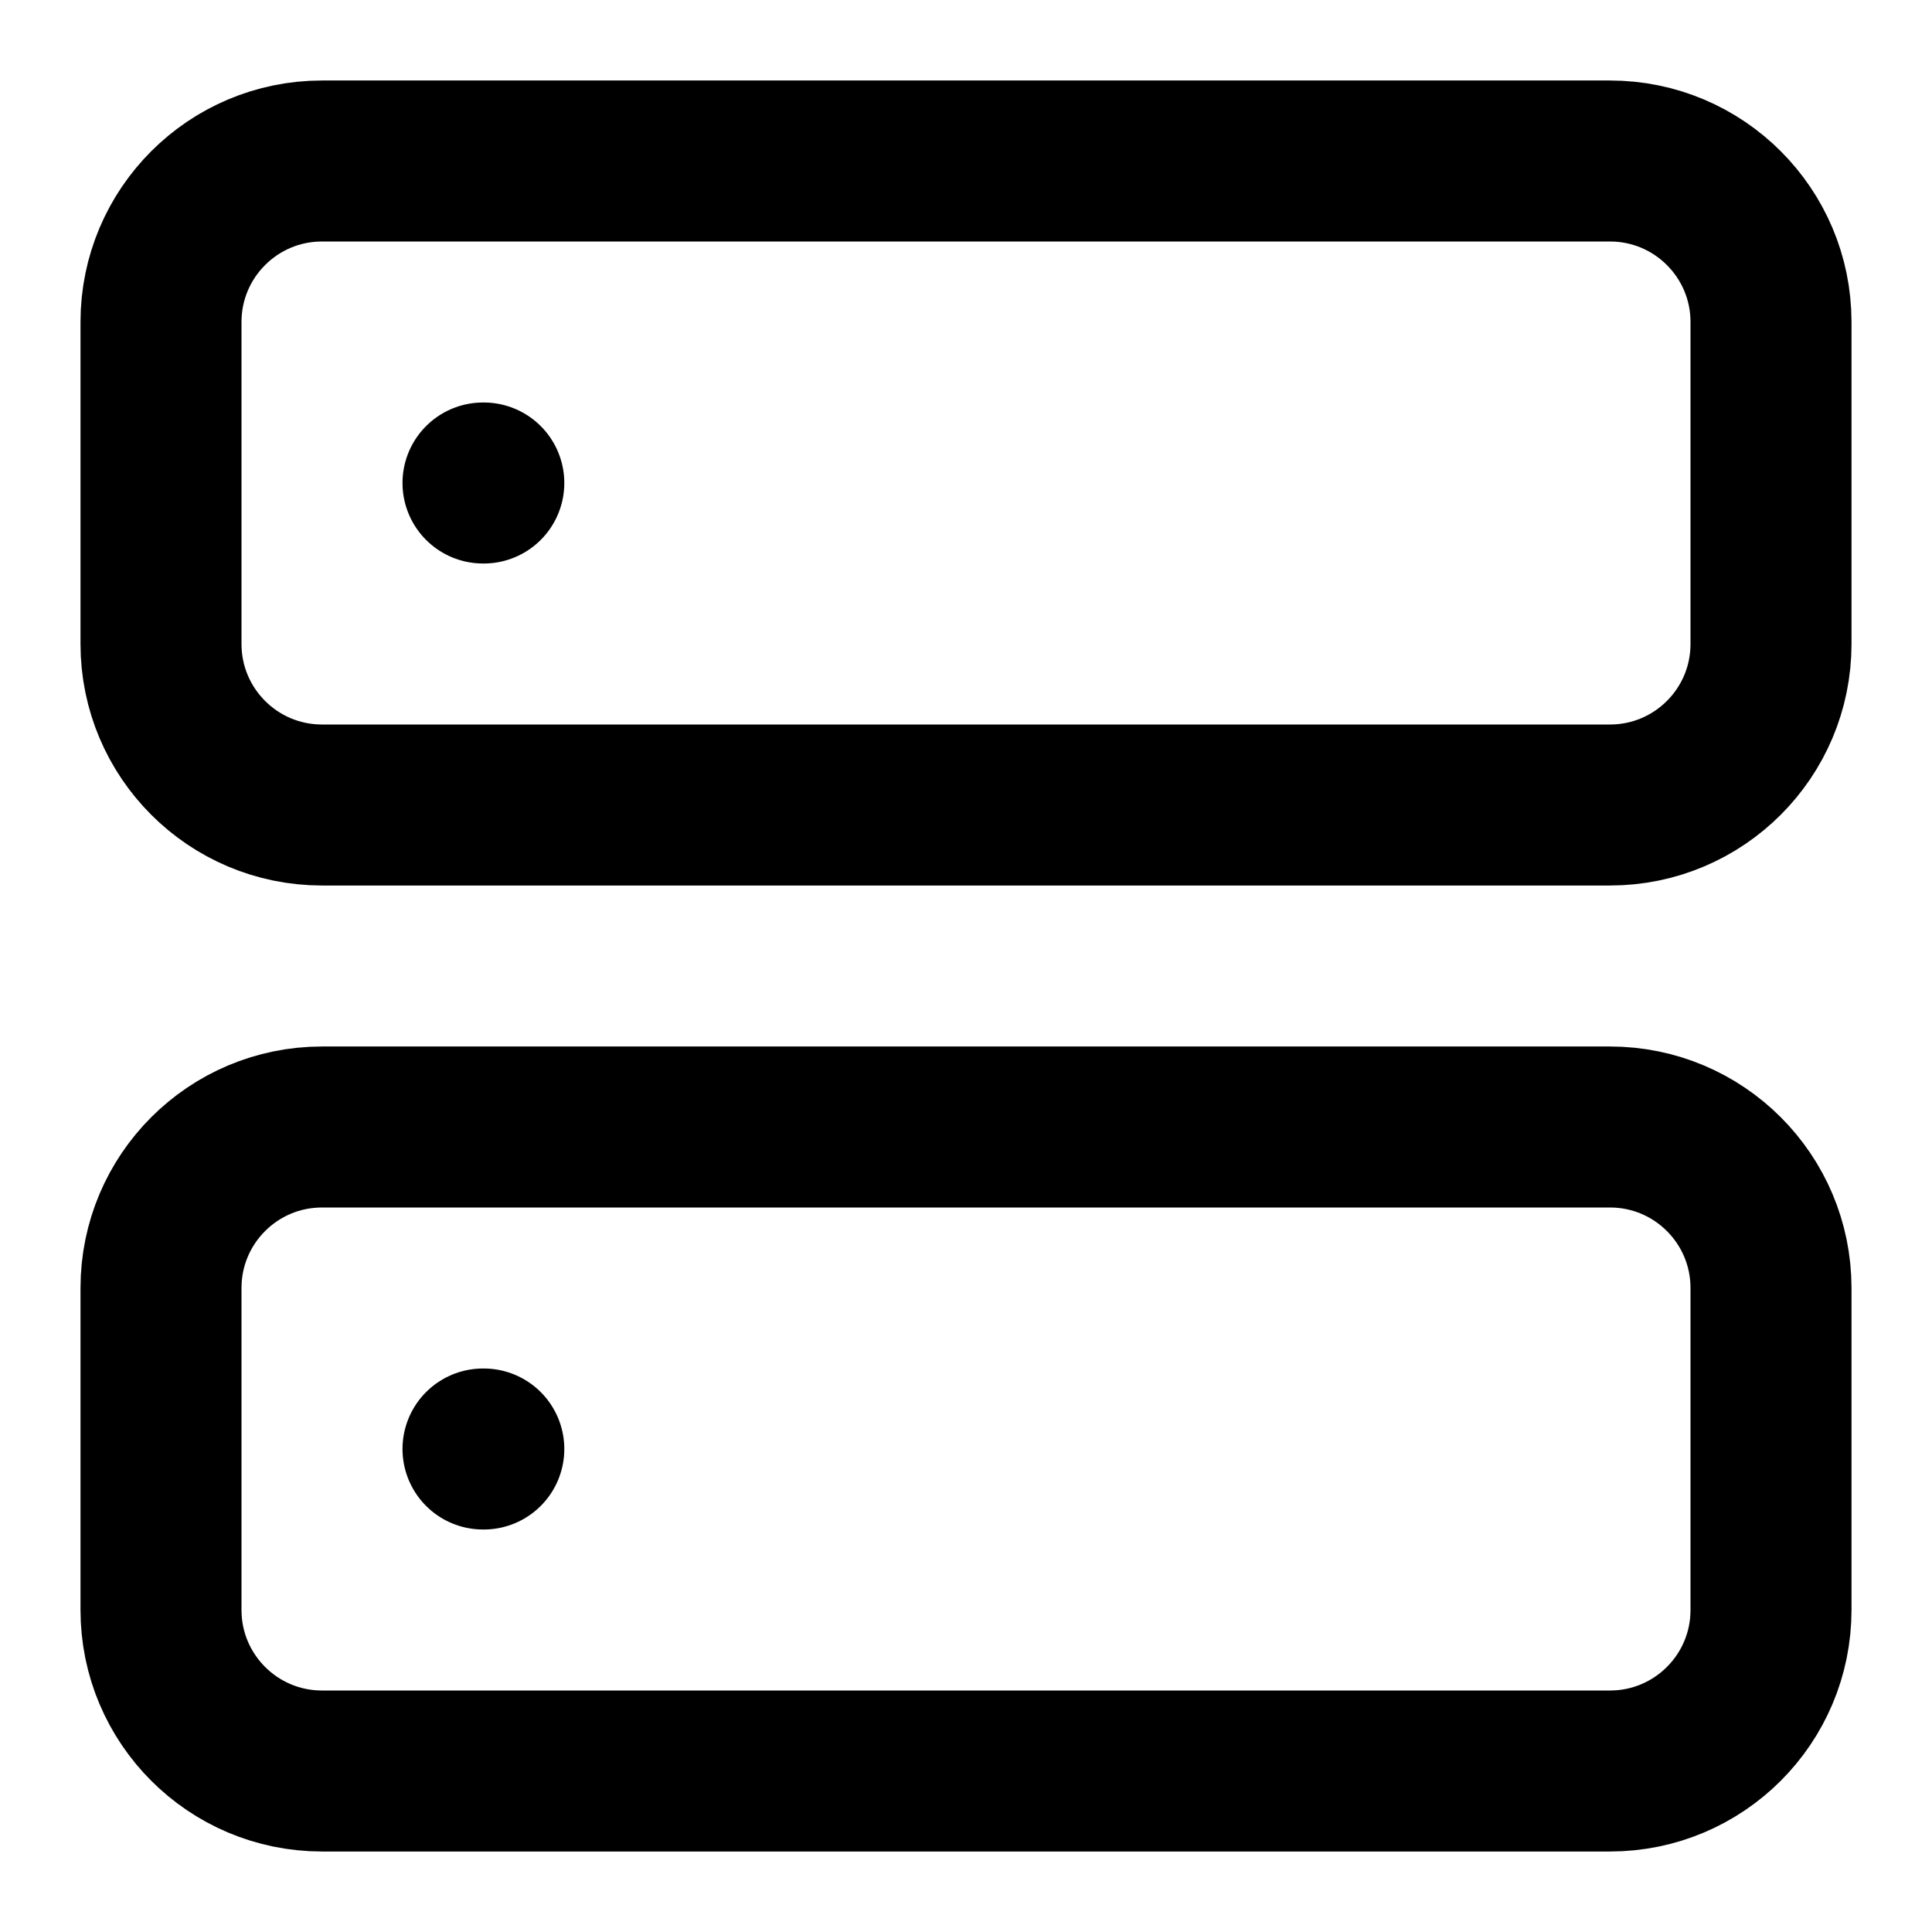
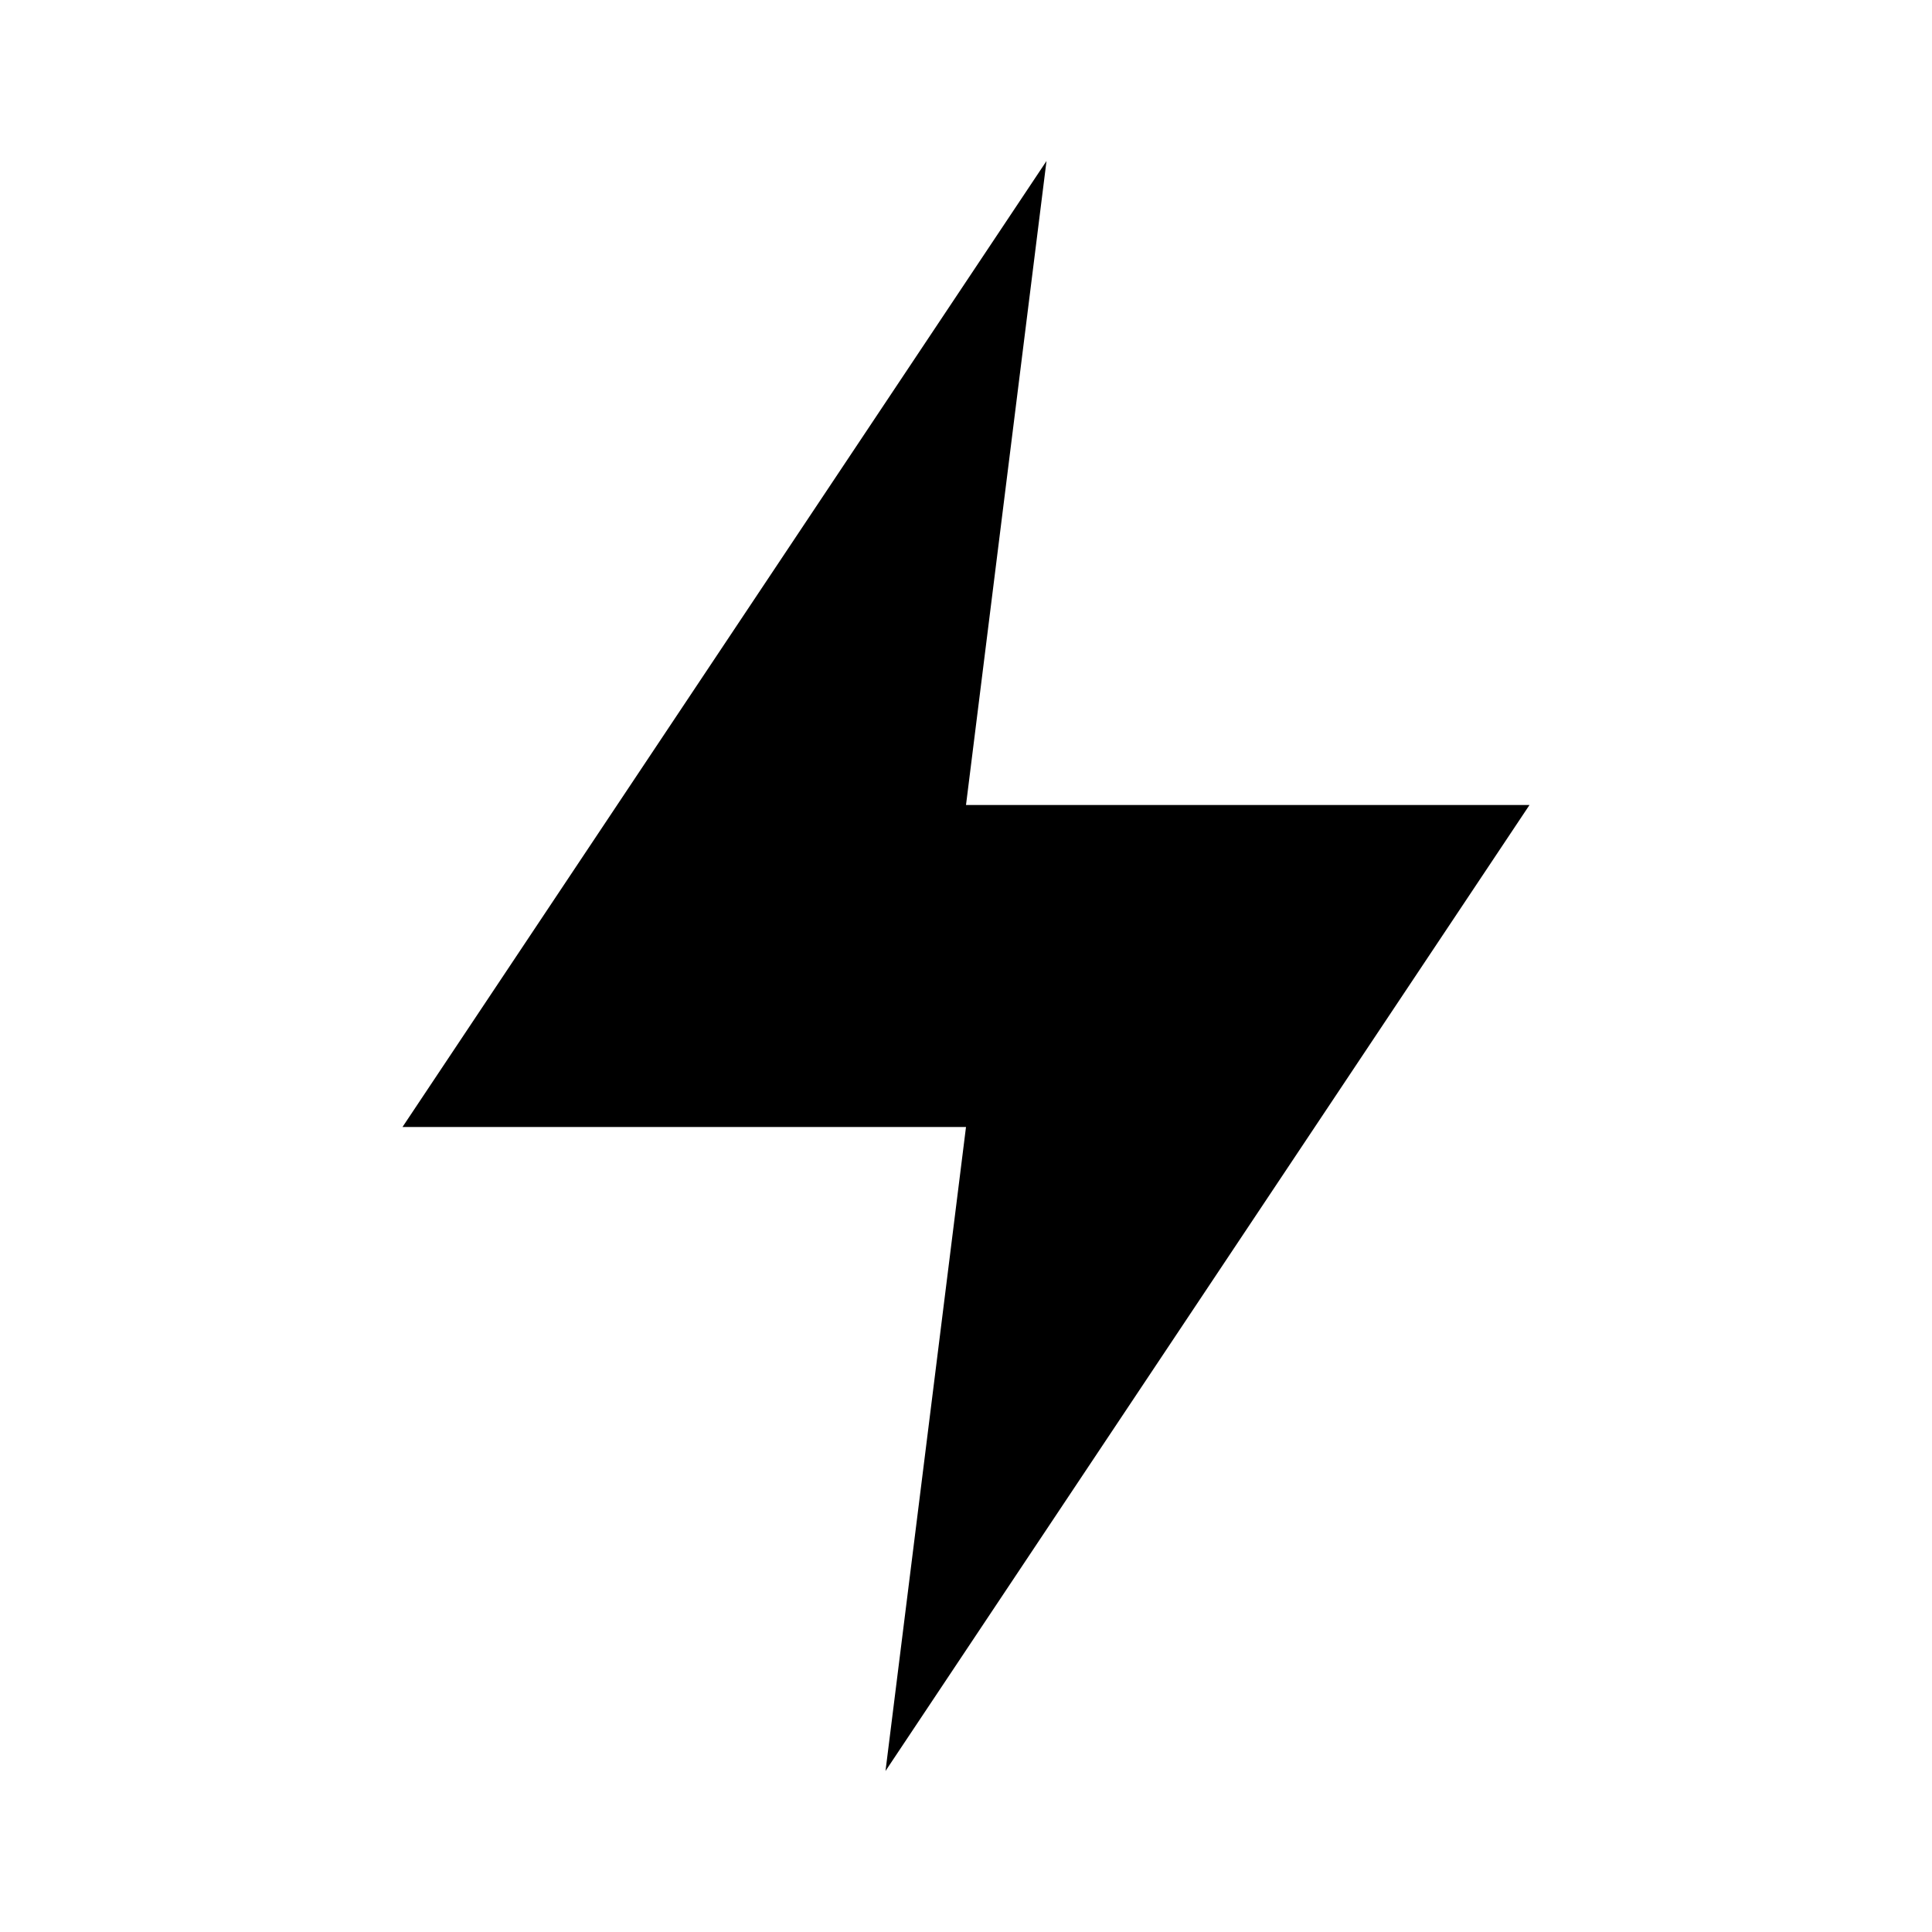
<svg xmlns="http://www.w3.org/2000/svg" viewBox="0 0 24 24" fill="none" stroke="currentColor" stroke-width="2" stroke-linecap="round" stroke-linejoin="round">
-   <rect x="2" y="2" width="20" height="8" rx="2" ry="2" />
-   <rect x="2" y="14" width="20" height="8" rx="2" ry="2" />
-   <line x1="6" y1="6" x2="6.01" y2="6" />
-   <line x1="6" y1="18" x2="6.01" y2="18" />
+   <path d="M13 2 L5 14 L12 14 L11 22 L19 10 L12 10 L13 2 Z" fill="currentColor" stroke="none" />
</svg>
